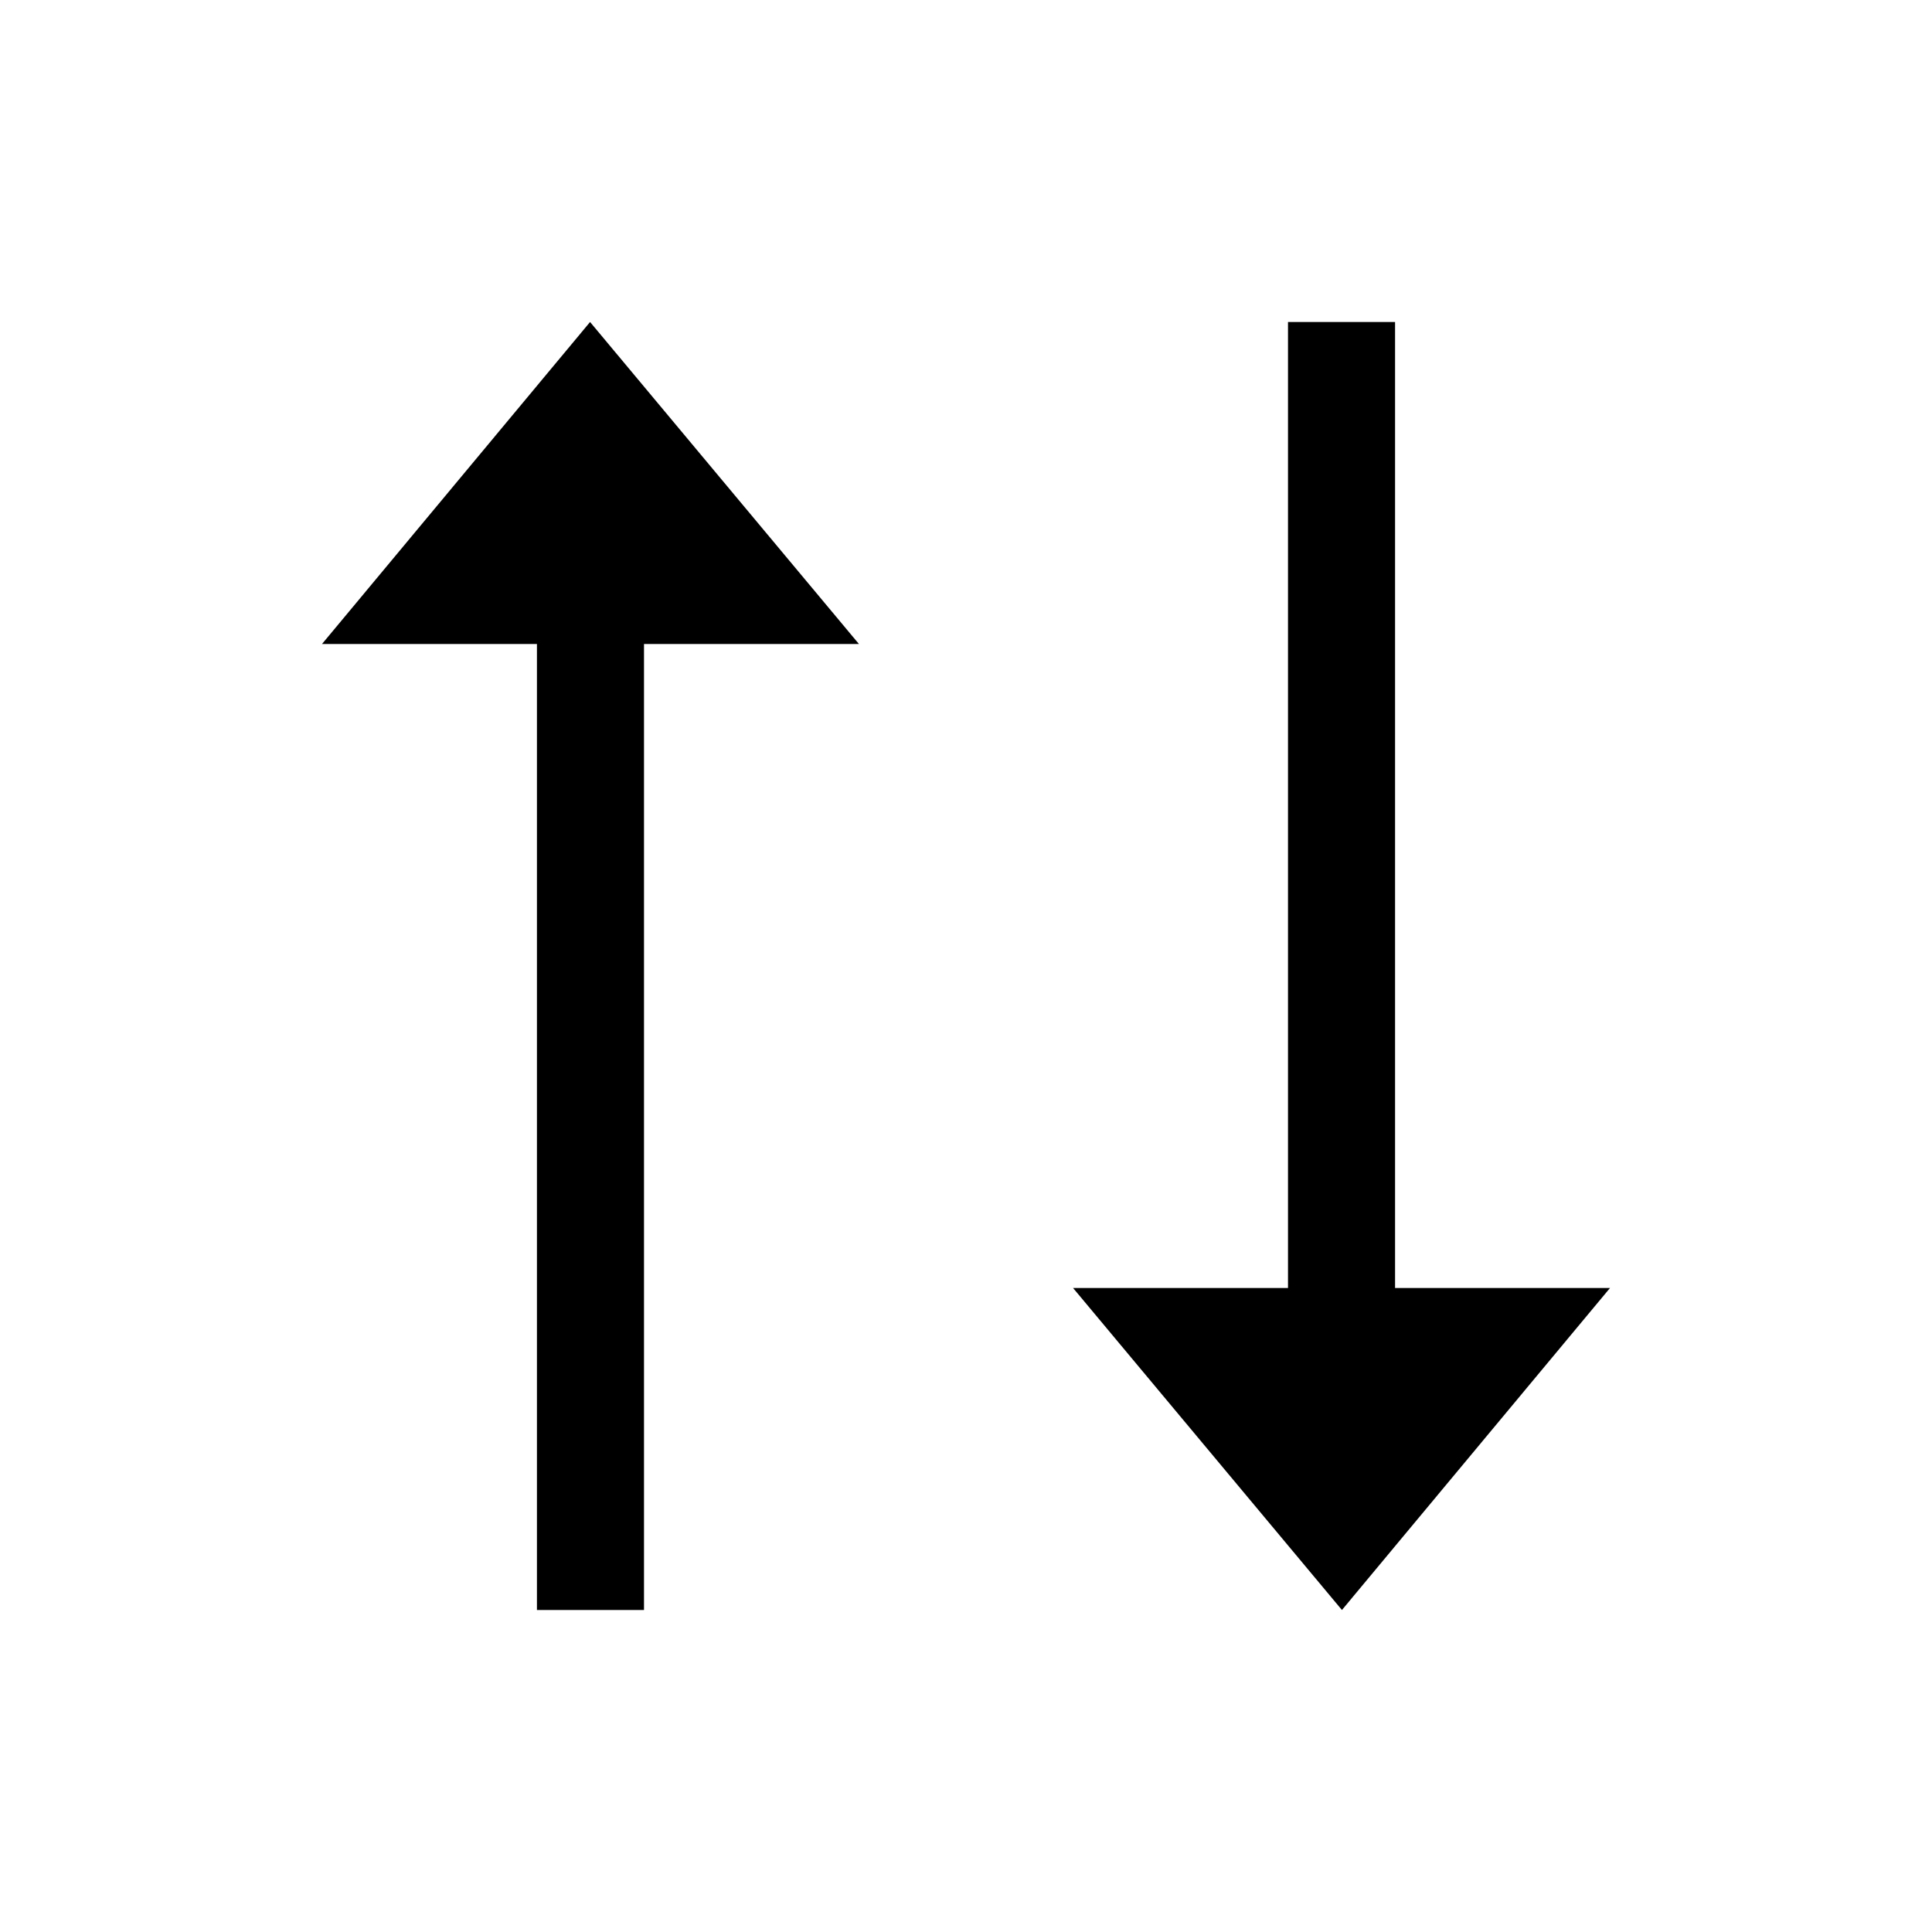
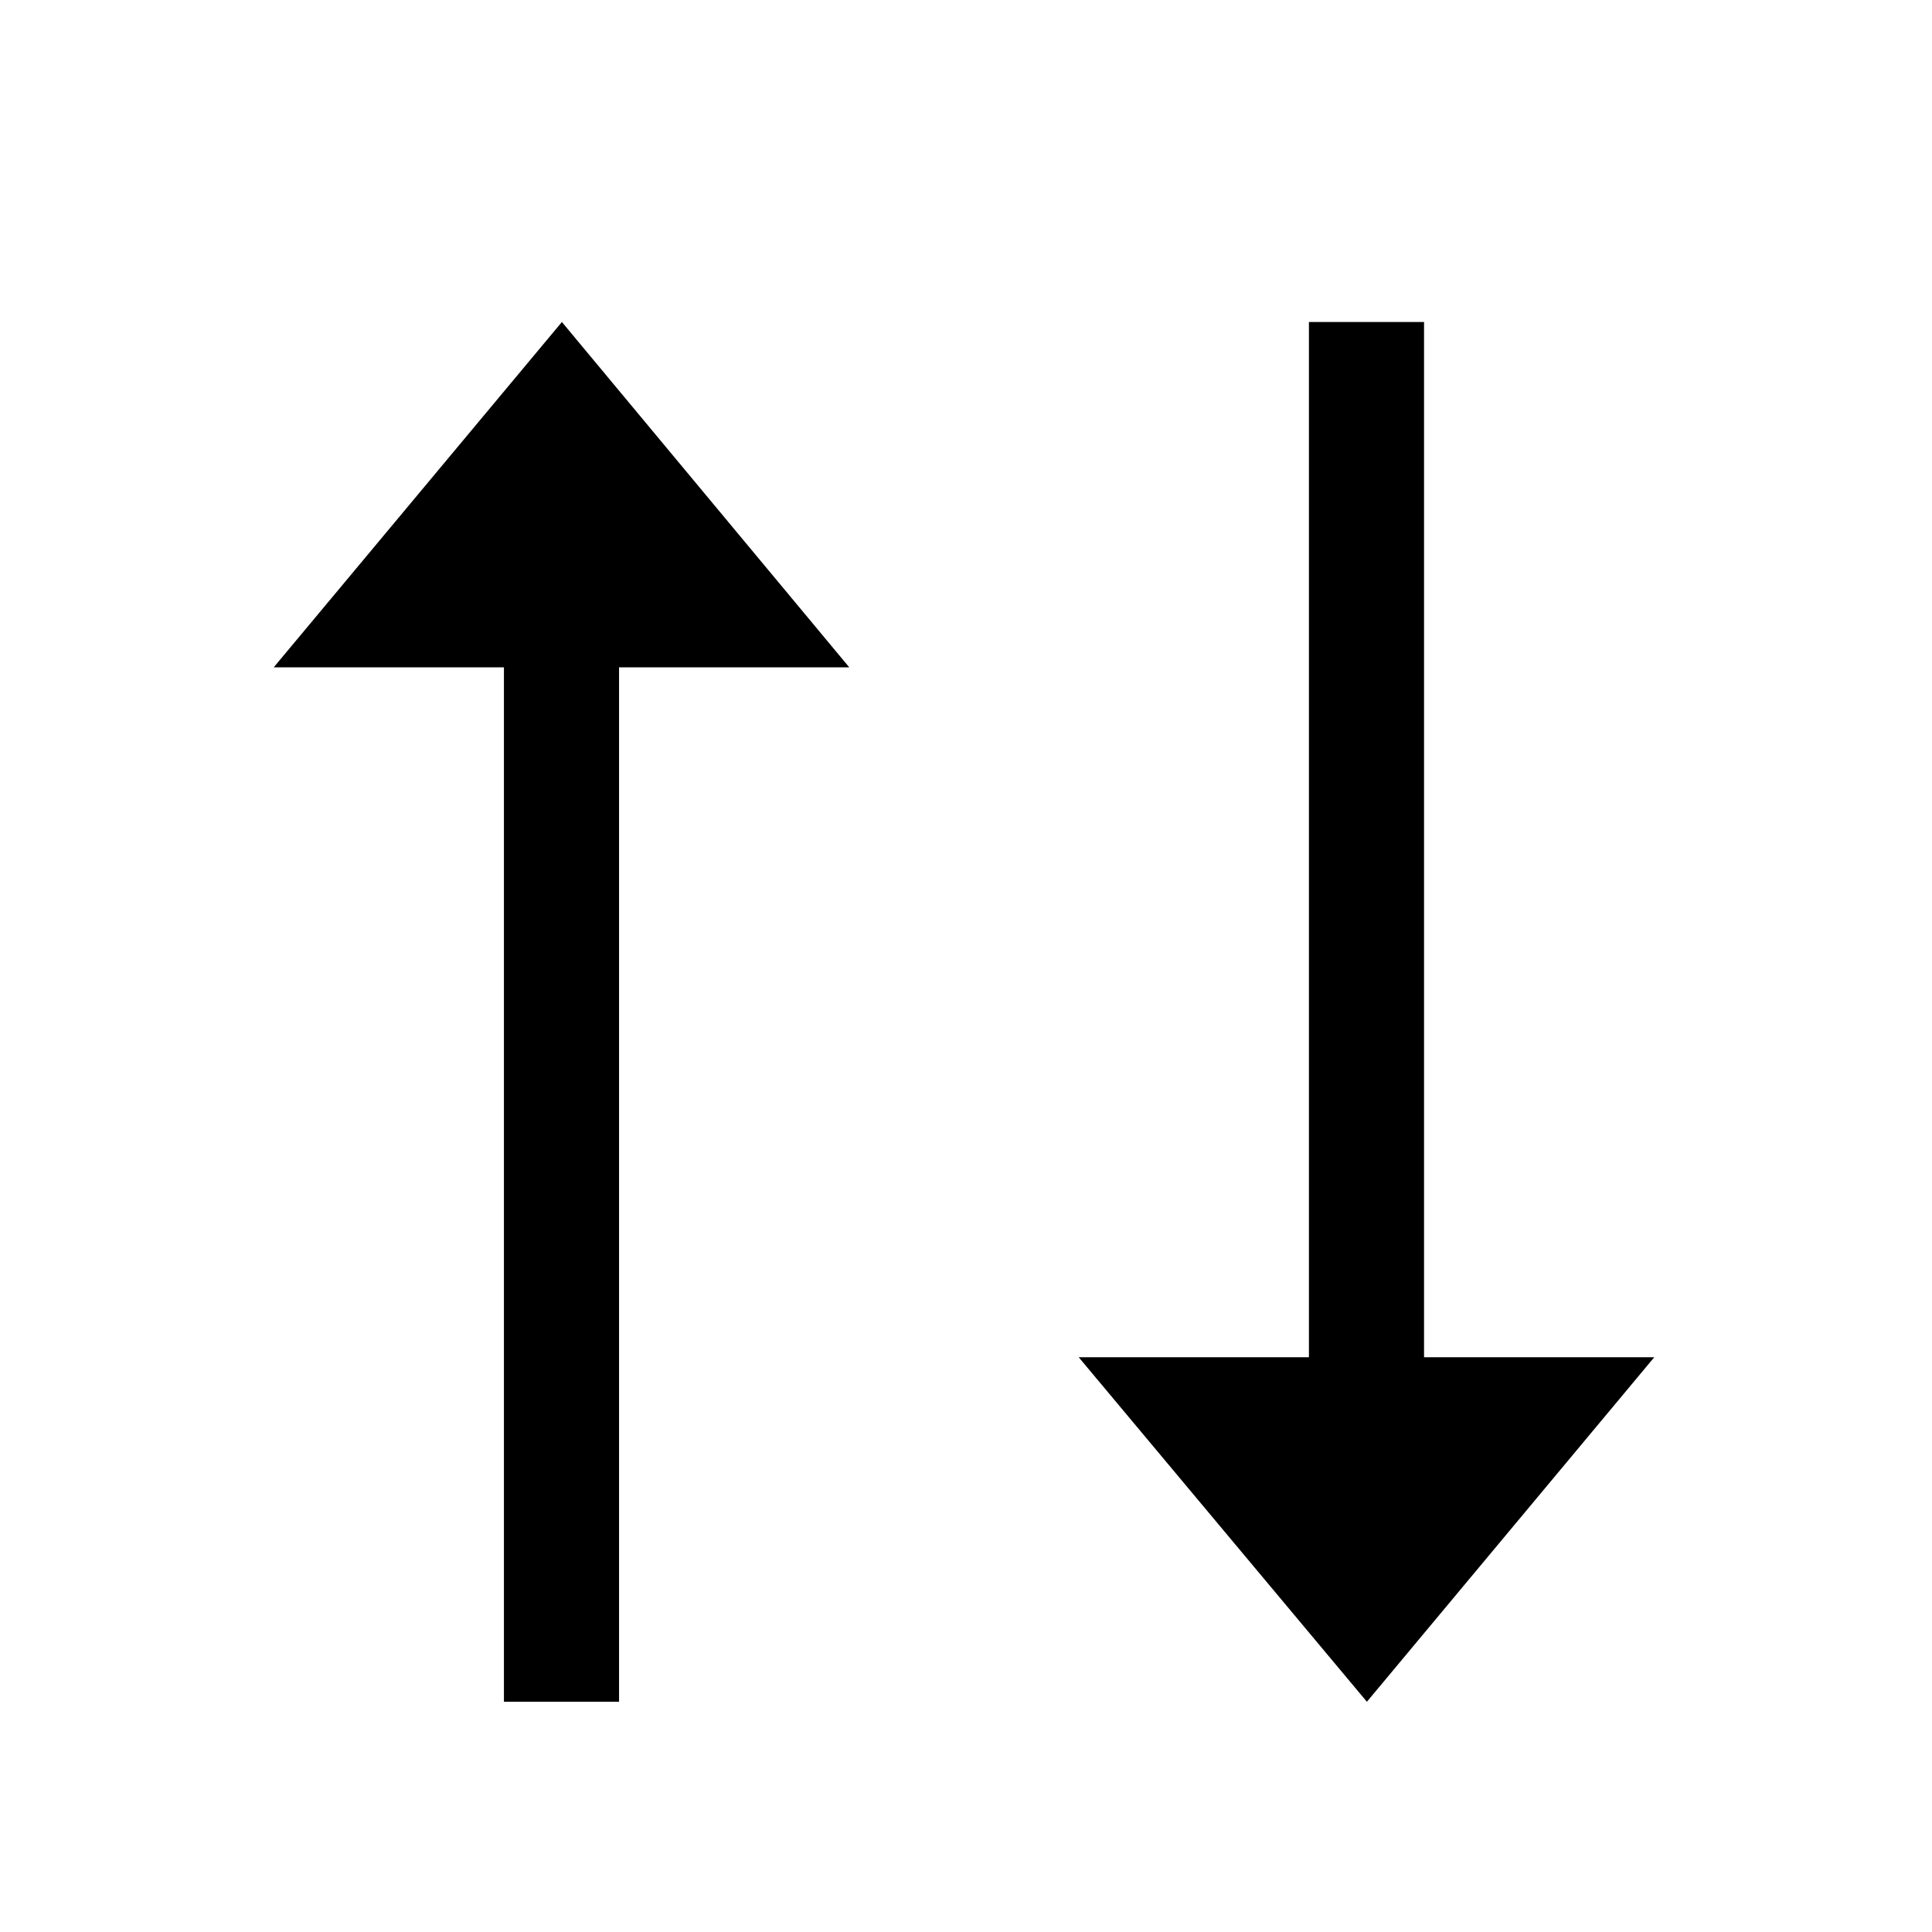
<svg xmlns="http://www.w3.org/2000/svg" viewBox="0 0 24 24" fill="currentColor">
-   <polygon points="4 8 10.67 8 7.33 4 4 8" />
-   <rect x="6.67" y="5.33" width="1.33" height="14.67" />
-   <polygon points="20 16 13.33 16 16.67 20 20 16" />
-   <rect x="16" y="4" width="1.33" height="14.67" />
+   <polygon points="3.4 8.29 10.55 8.29 6.98 4 3.4 8.29" />
+   <rect x="6.26" y="5.43" width="1.43" height="15.71" />
+   <polygon points="20.55 16.86 13.4 16.86 16.98 21.14 20.55 16.86" />
+   <rect x="16.26" y="4" width="1.43" height="15.71" />
</svg>
